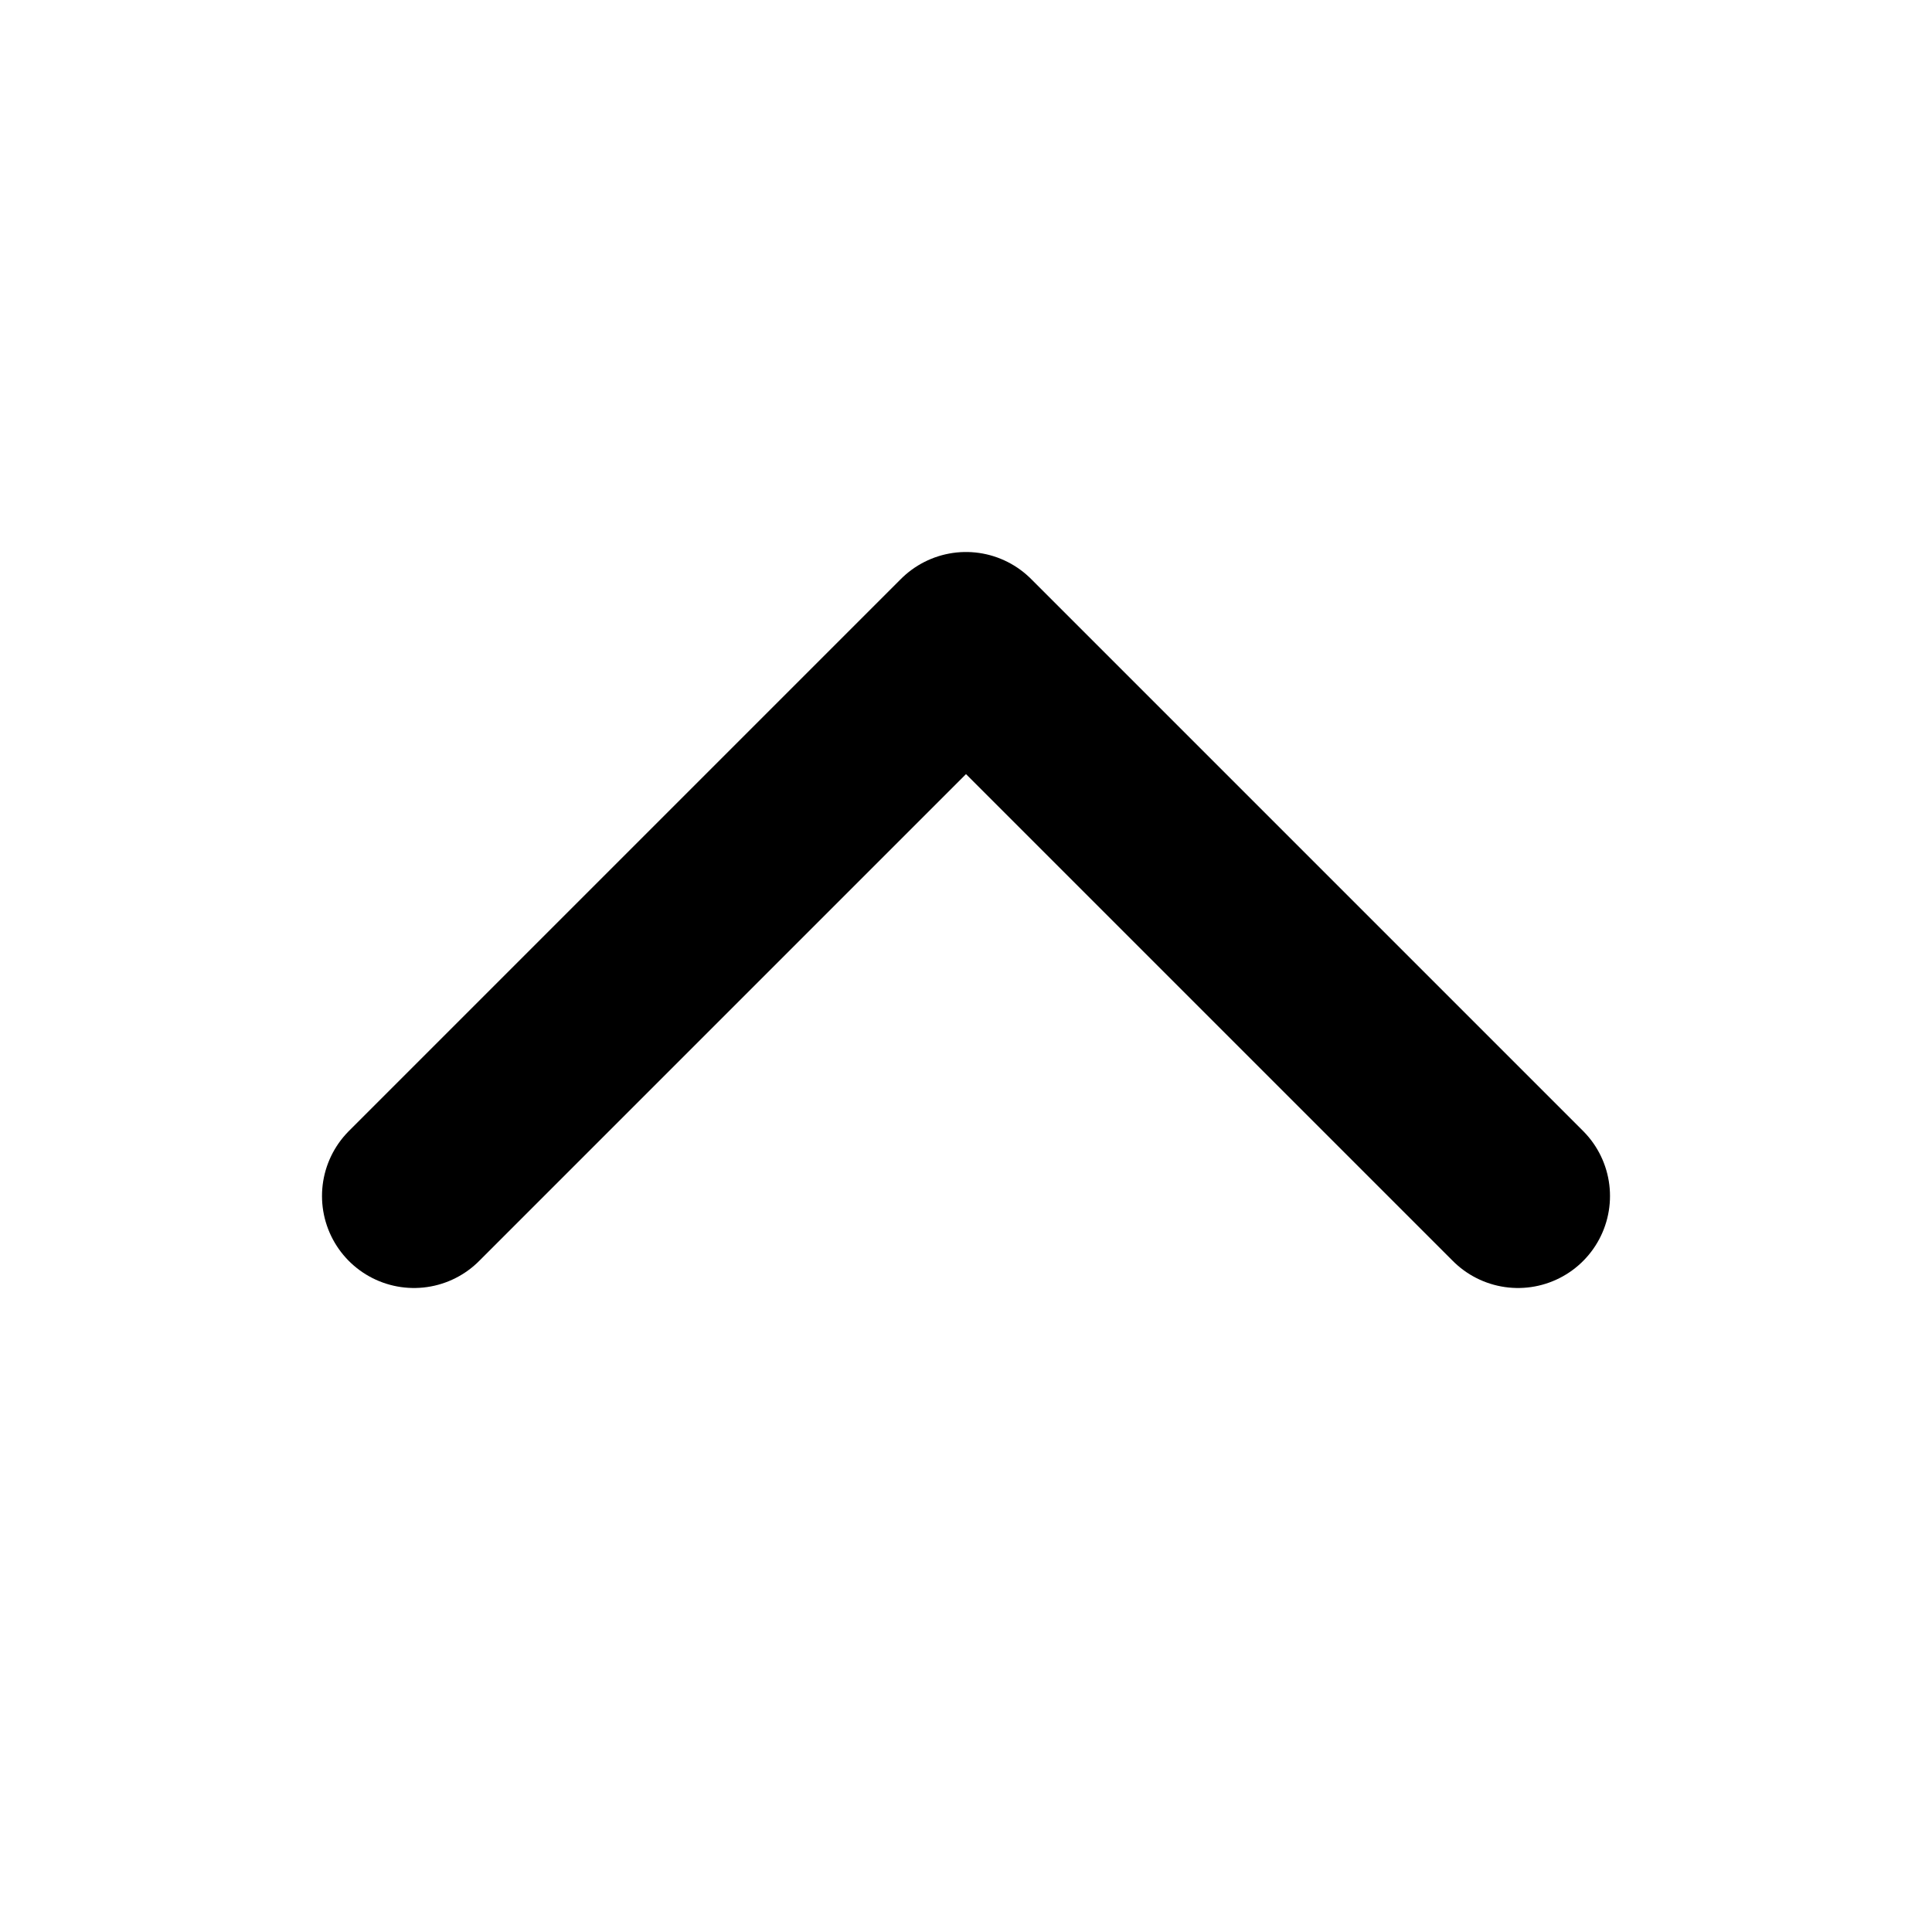
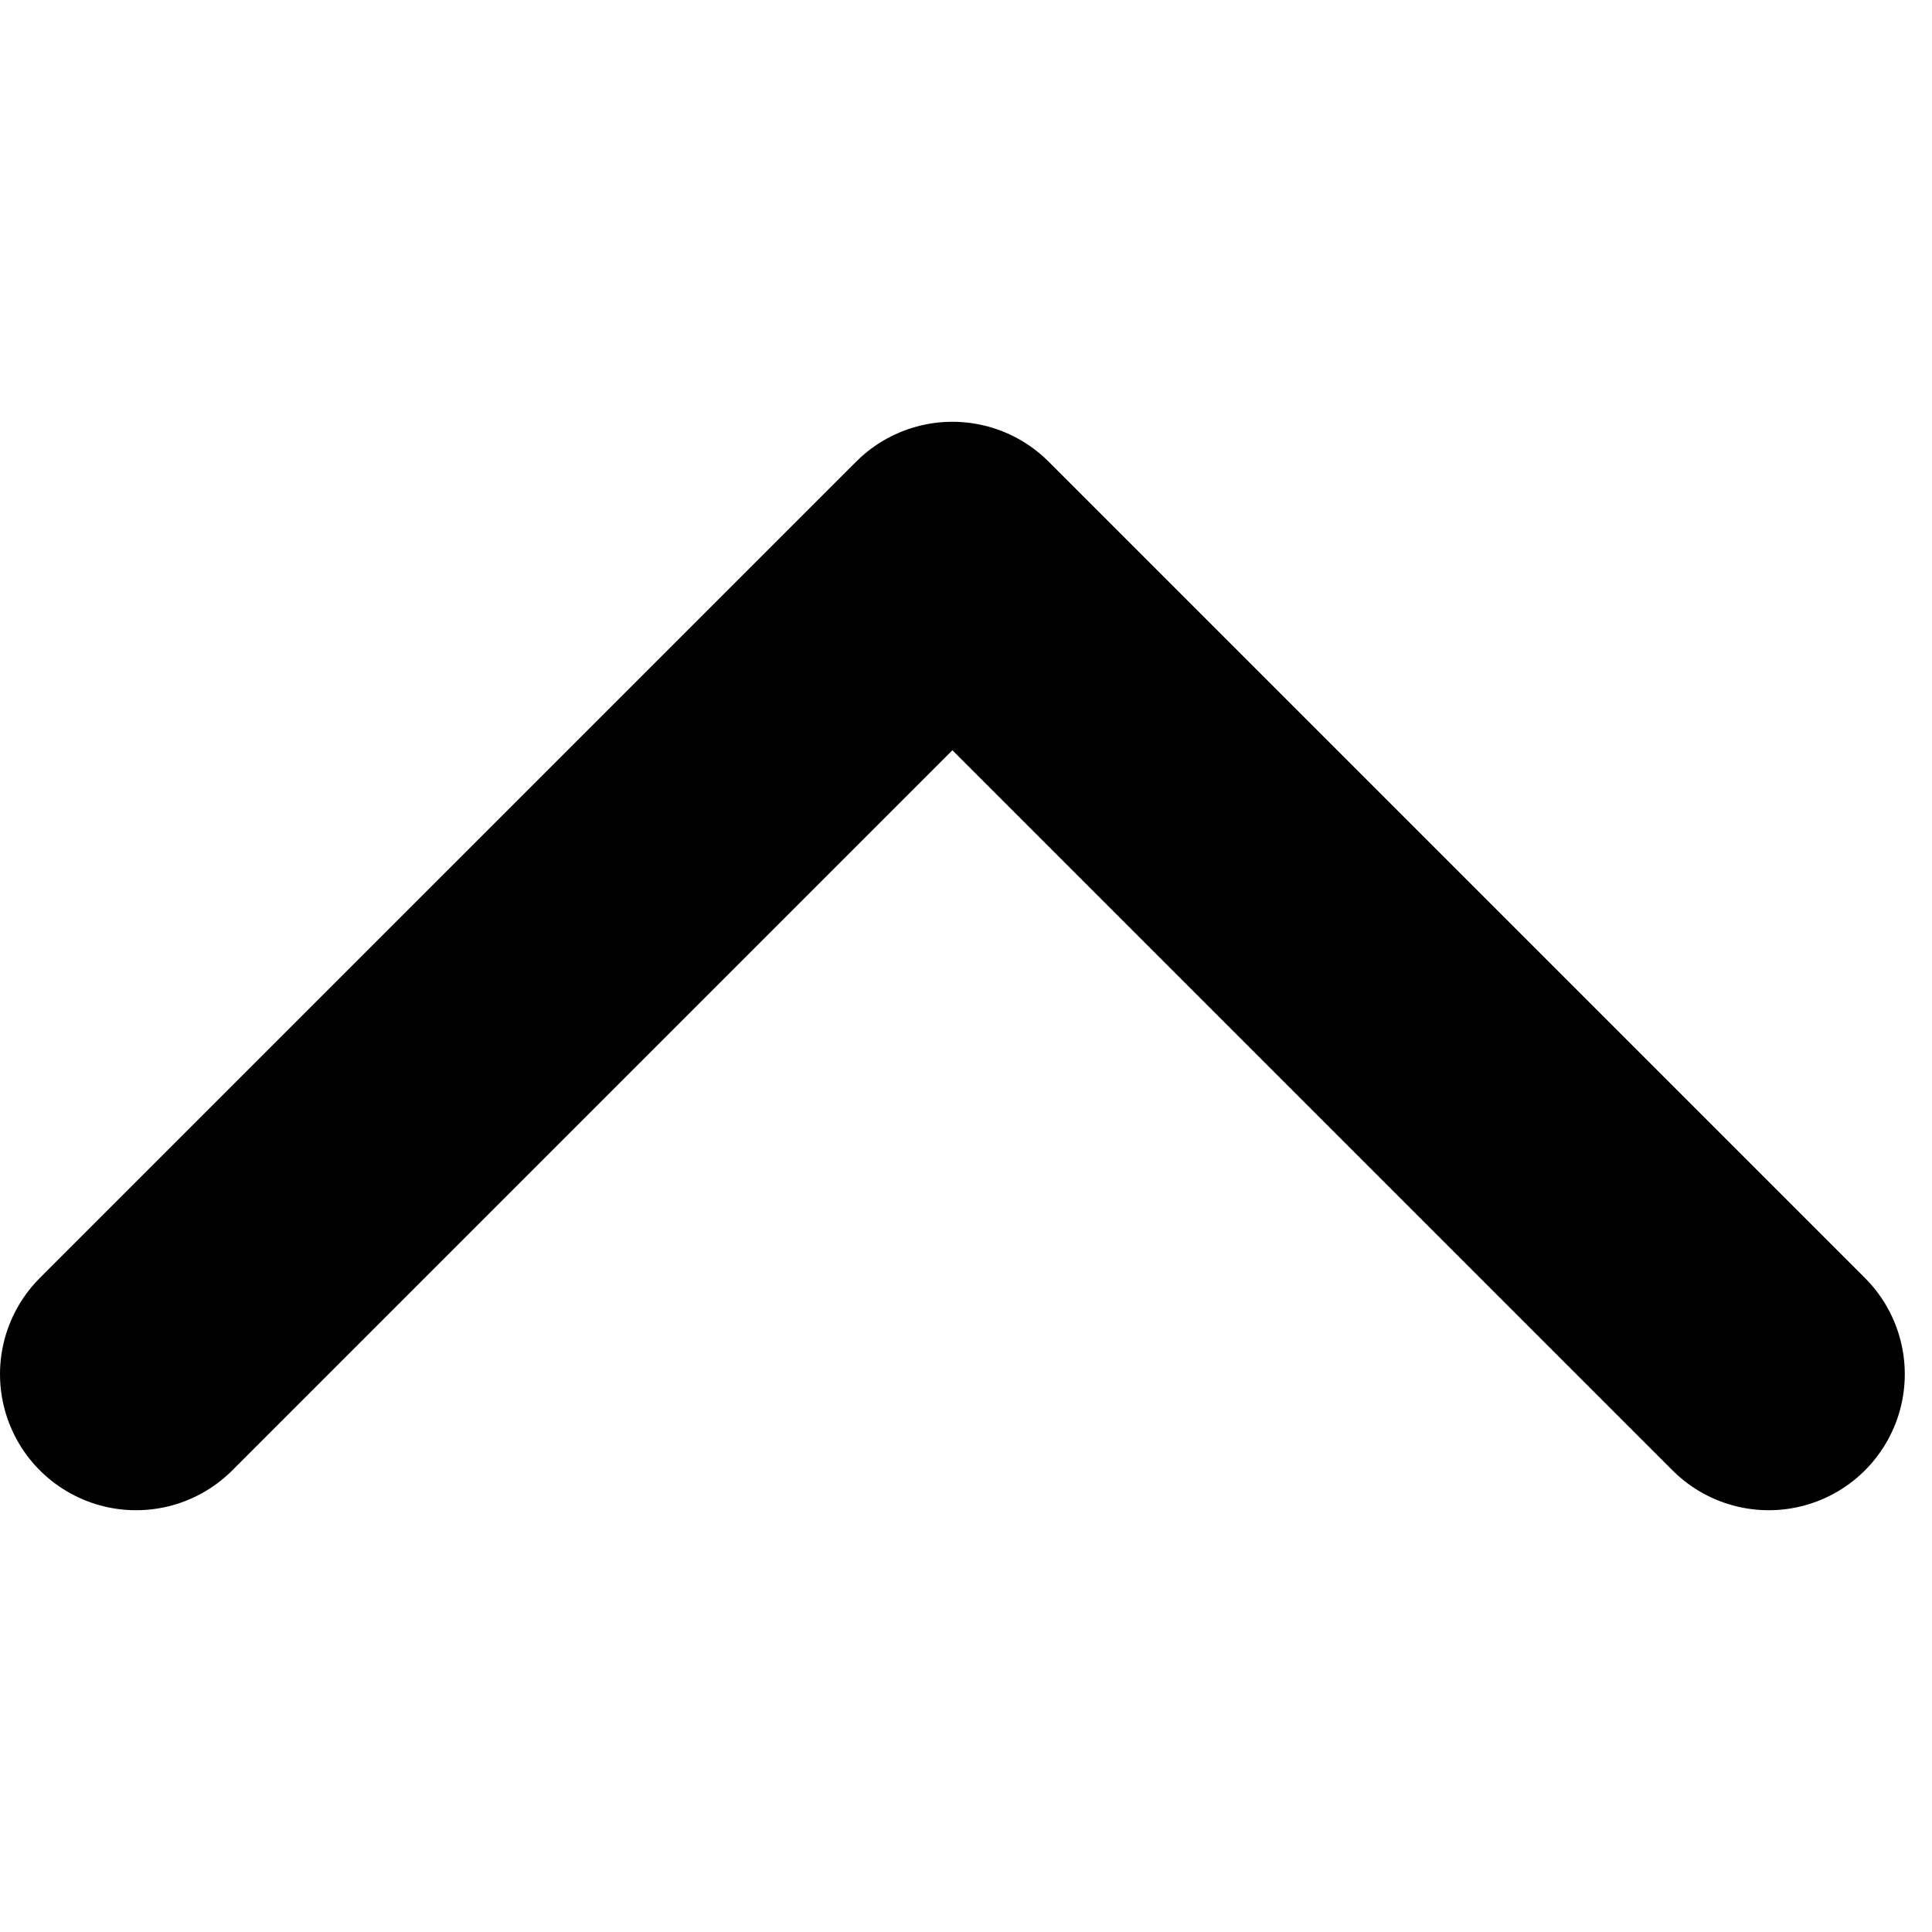
- <svg xmlns="http://www.w3.org/2000/svg" width="100" height="100" viewBox="0 5 100 105">
+ <svg xmlns="http://www.w3.org/2000/svg" width="50" height="50" viewBox="15 30 71 50">
  <polyline points="20,70 50,40 80,70" fill="none" stroke="black" stroke-width="10" stroke-linecap="round" stroke-linejoin="round" />
</svg>
